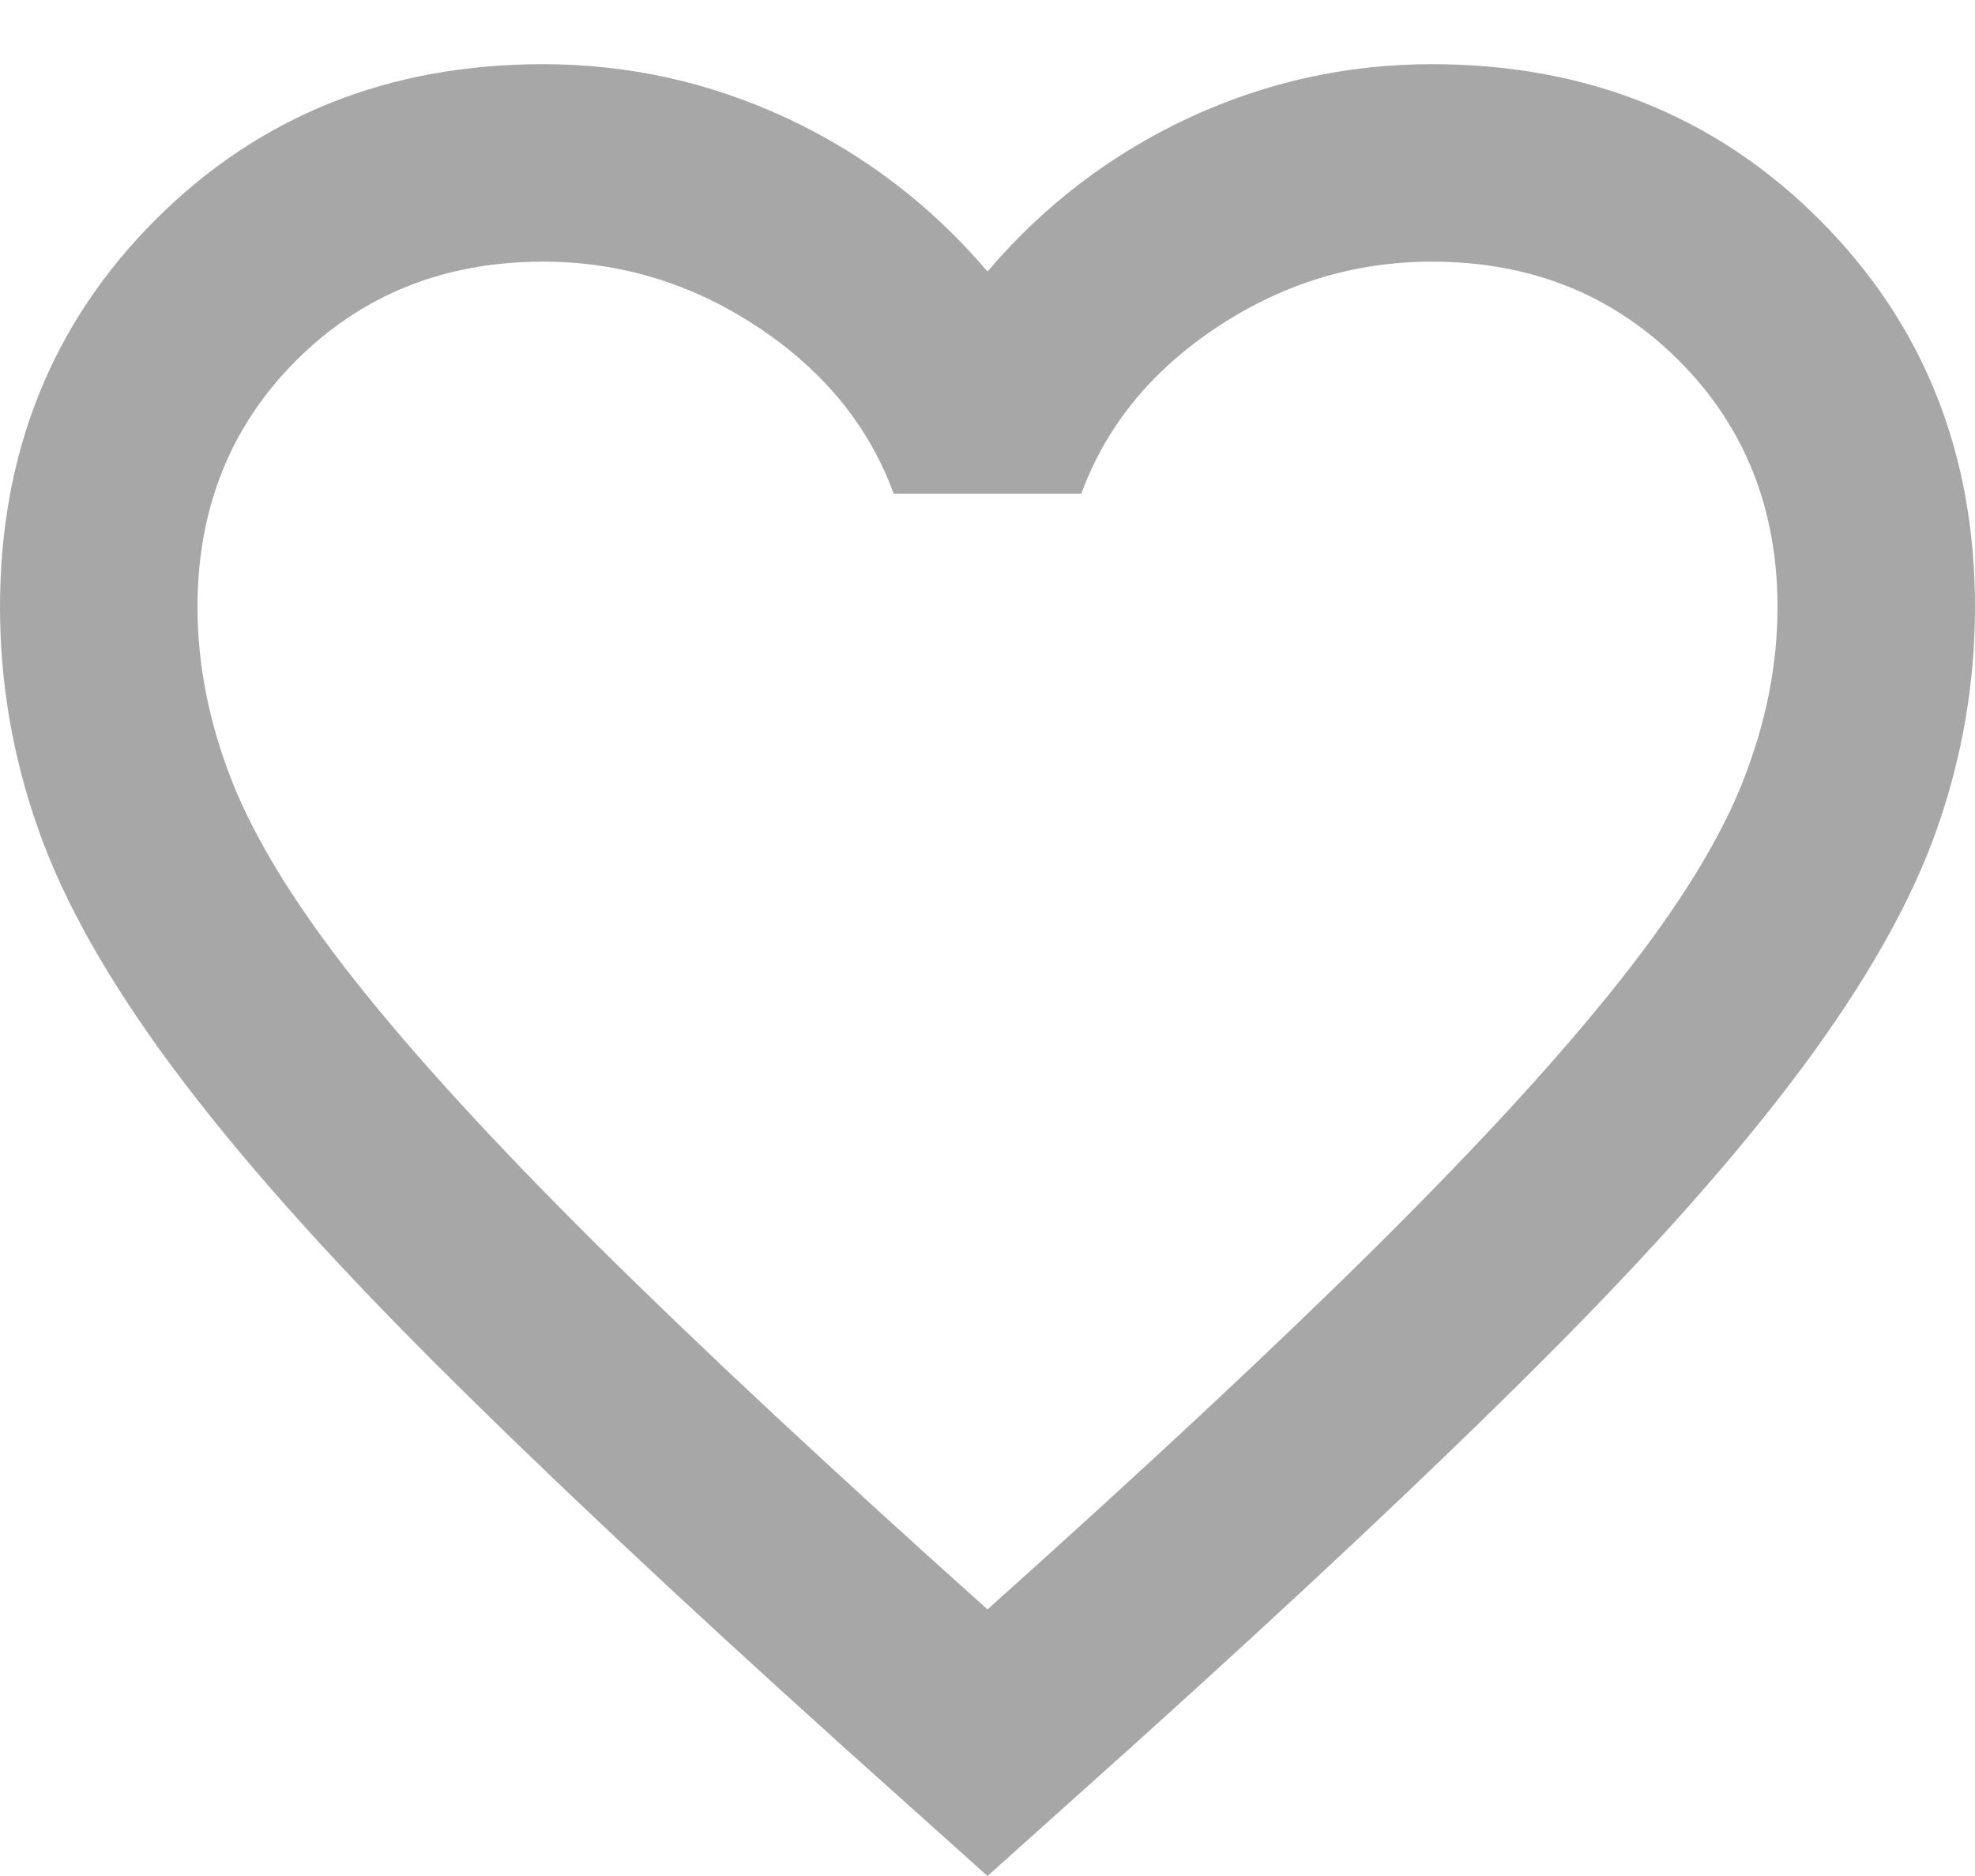
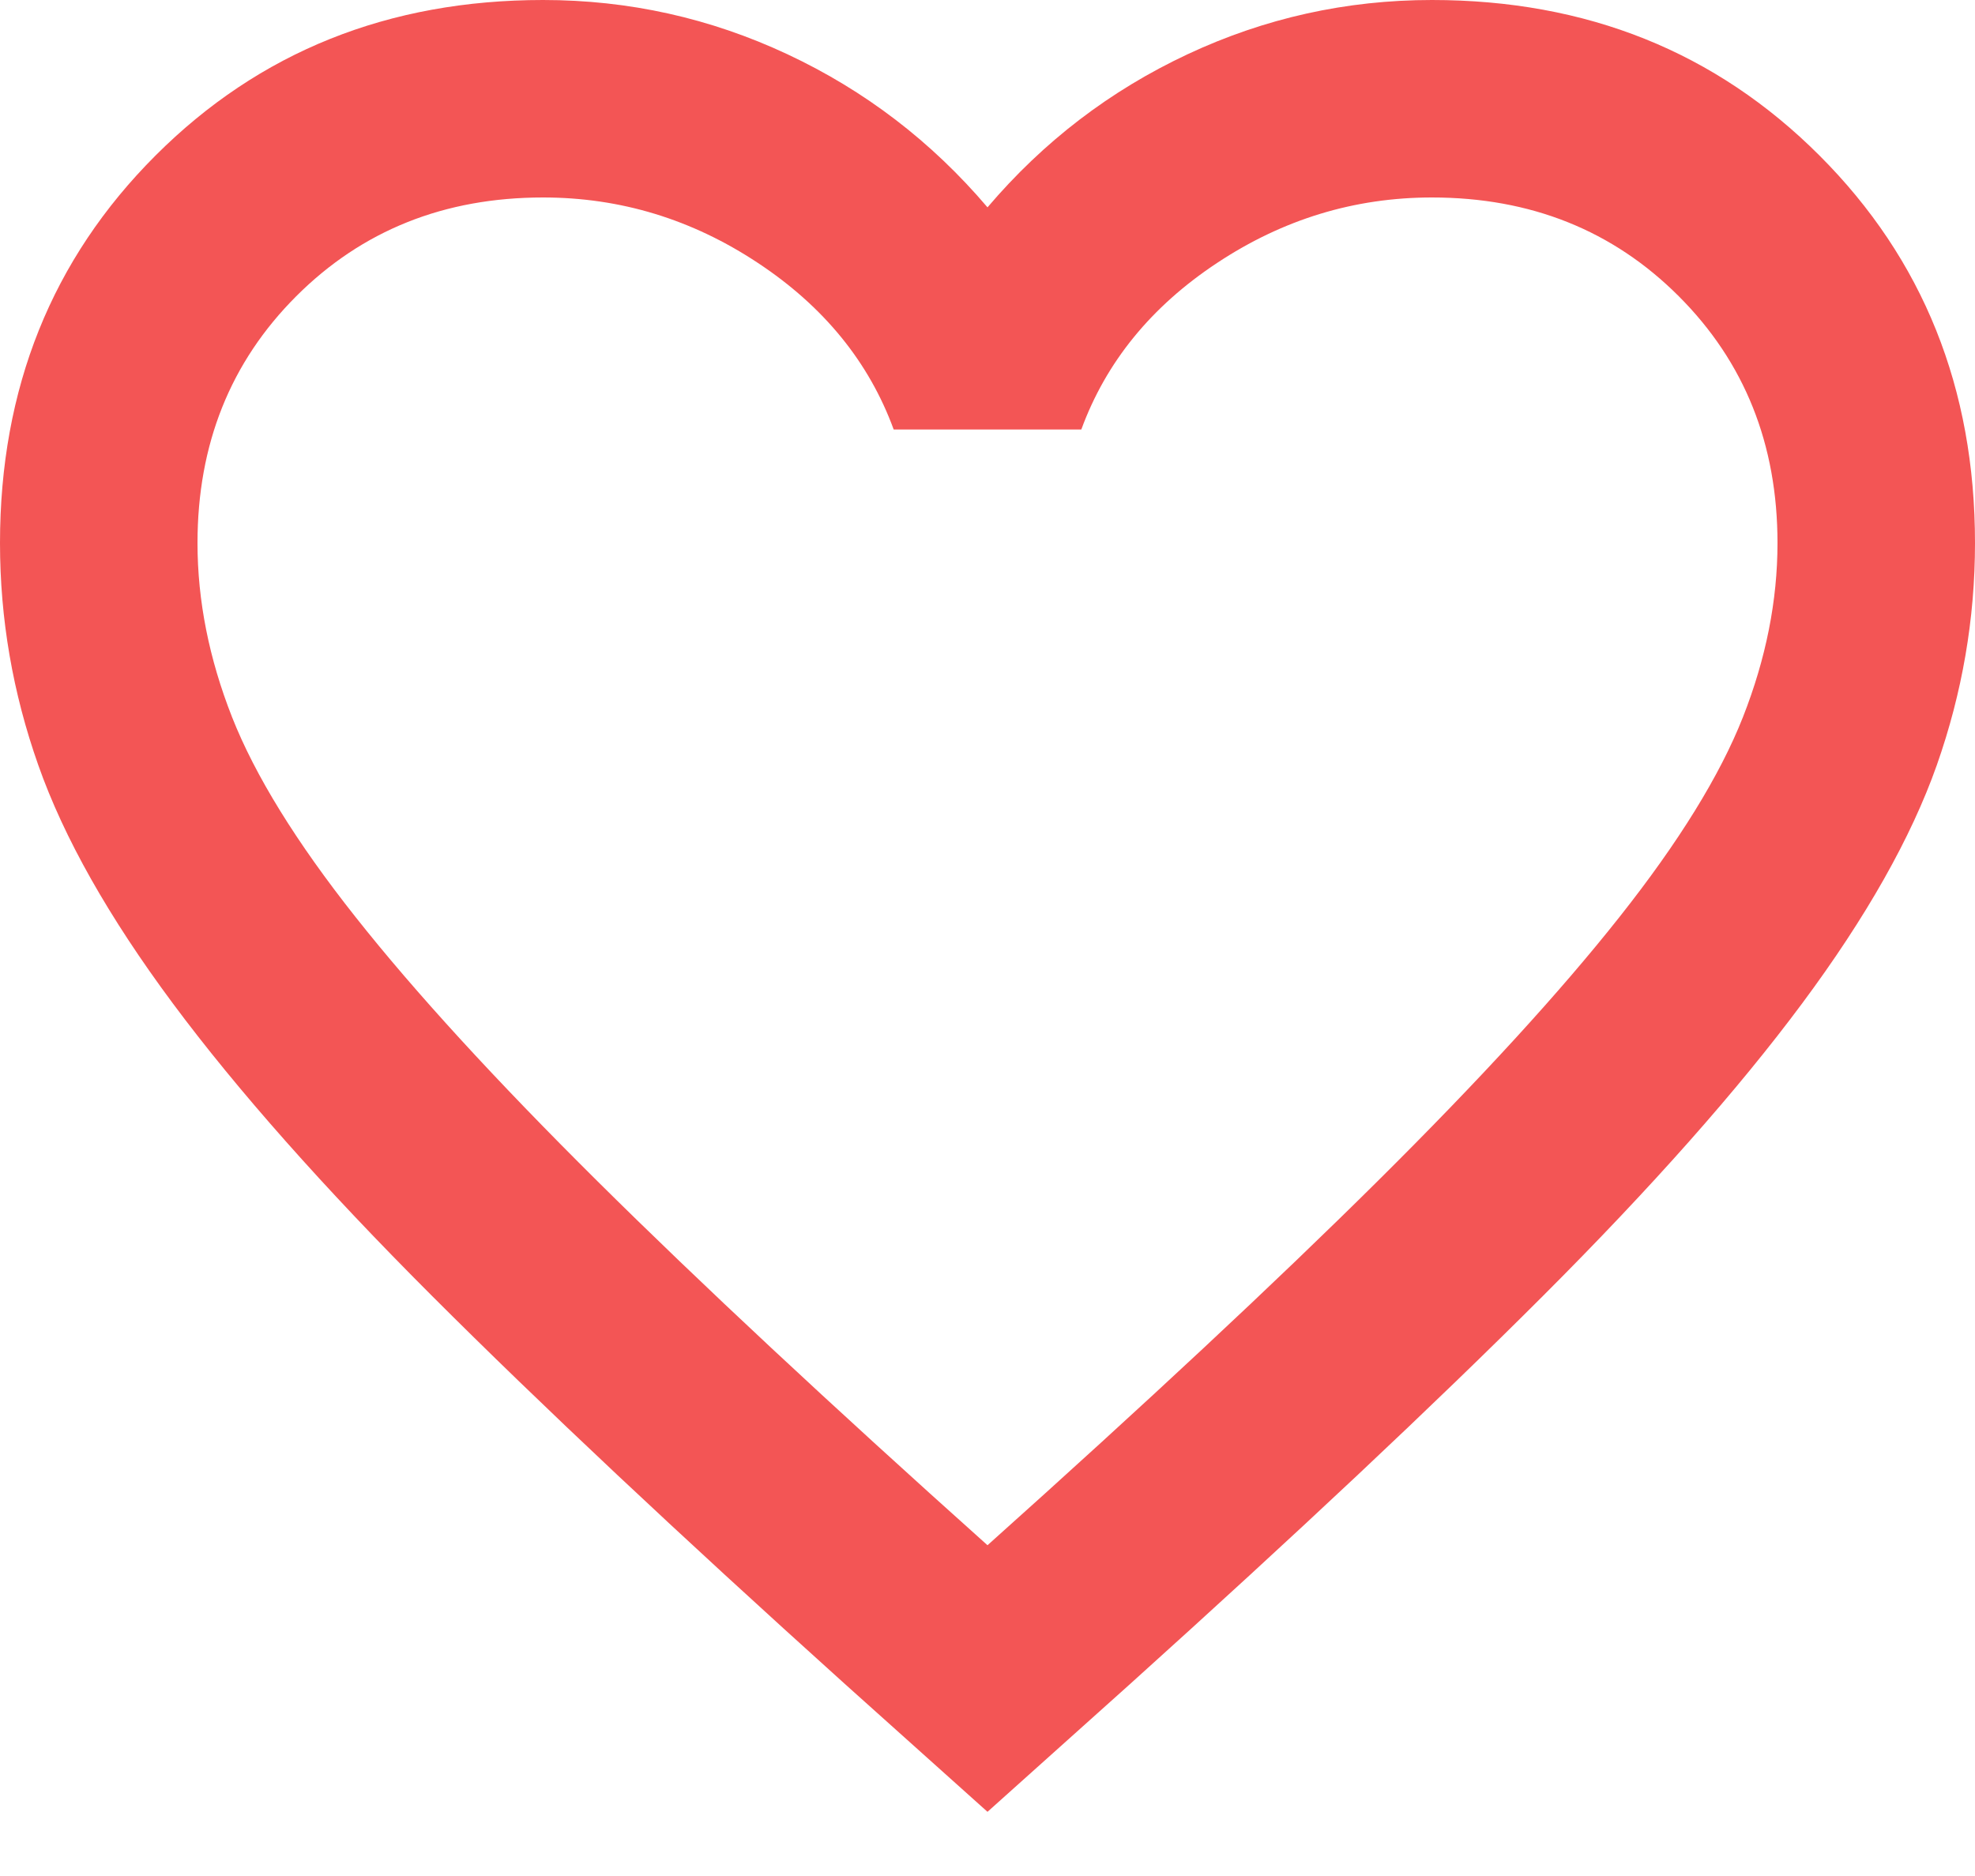
<svg xmlns="http://www.w3.org/2000/svg" width="20" height="19" viewBox="0 0 20 19" fill="none">
-   <path d="M10 19L8.55 17.7C6.867 16.184 5.475 14.875 4.375 13.775C3.275 12.675 2.4 11.688 1.75 10.813C1.1 9.938 0.646 9.134 0.388 8.4C0.129 7.667 0 6.917 0 6.15C0 4.584 0.525 3.275 1.575 2.225C2.625 1.175 3.933 0.65 5.5 0.65C6.367 0.65 7.192 0.834 7.975 1.2C8.758 1.567 9.433 2.084 10 2.75C10.567 2.084 11.242 1.567 12.025 1.2C12.808 0.834 13.633 0.65 14.5 0.65C16.067 0.65 17.375 1.175 18.425 2.225C19.475 3.275 20 4.584 20 6.15C20 6.917 19.871 7.667 19.613 8.4C19.354 9.134 18.9 9.938 18.25 10.813C17.6 11.688 16.725 12.675 15.625 13.775C14.525 14.875 13.133 16.184 11.45 17.7L10 19ZM10 16.3C11.6 14.867 12.917 13.638 13.95 12.613C14.983 11.588 15.8 10.696 16.4 9.938C17 9.18 17.417 8.505 17.65 7.913C17.883 7.321 18 6.734 18 6.15C18 5.15 17.667 4.317 17 3.65C16.333 2.984 15.5 2.65 14.5 2.65C13.717 2.65 12.992 2.871 12.325 3.313C11.658 3.755 11.2 4.317 10.95 5H9.05C8.8 4.317 8.342 3.755 7.675 3.313C7.008 2.871 6.283 2.65 5.5 2.65C4.5 2.65 3.667 2.984 3 3.65C2.333 4.317 2 5.15 2 6.15C2 6.734 2.117 7.321 2.35 7.913C2.583 8.505 3 9.18 3.6 9.938C4.2 10.696 5.017 11.588 6.05 12.613C7.083 13.638 8.4 14.867 10 16.3Z" fill="#A8A7A7" />
+   <path d="M10 18.35L8.55 17.05C6.867 15.533 5.475 14.225 4.375 13.125C3.275 12.025 2.4 11.037 1.75 10.162C1.1 9.287 0.646 8.483 0.388 7.75C0.129 7.017 0 6.267 0 5.5C0 3.933 0.525 2.625 1.575 1.575C2.625 0.525 3.933 0 5.5 0C6.367 0 7.192 0.183 7.975 0.55C8.758 0.917 9.433 1.433 10 2.1C10.567 1.433 11.242 0.917 12.025 0.55C12.808 0.183 13.633 0 14.5 0C16.067 0 17.375 0.525 18.425 1.575C19.475 2.625 20 3.933 20 5.5C20 6.267 19.871 7.017 19.613 7.75C19.354 8.483 18.9 9.287 18.25 10.162C17.6 11.037 16.725 12.025 15.625 13.125C14.525 14.225 13.133 15.533 11.45 17.05L10 18.35ZM10 15.65C11.6 14.217 12.917 12.988 13.95 11.963C14.983 10.938 15.8 10.046 16.4 9.287C17 8.529 17.417 7.854 17.65 7.263C17.883 6.671 18 6.083 18 5.5C18 4.5 17.667 3.667 17 3C16.333 2.333 15.5 2 14.5 2C13.717 2 12.992 2.221 12.325 2.663C11.658 3.104 11.2 3.667 10.95 4.35H9.05C8.8 3.667 8.342 3.104 7.675 2.663C7.008 2.221 6.283 2 5.5 2C4.5 2 3.667 2.333 3 3C2.333 3.667 2 4.5 2 5.5C2 6.083 2.117 6.671 2.35 7.263C2.583 7.854 3 8.529 3.6 9.287C4.2 10.046 5.017 10.938 6.05 11.963C7.083 12.988 8.4 14.217 10 15.65Z" fill="#F35555" />
</svg>
